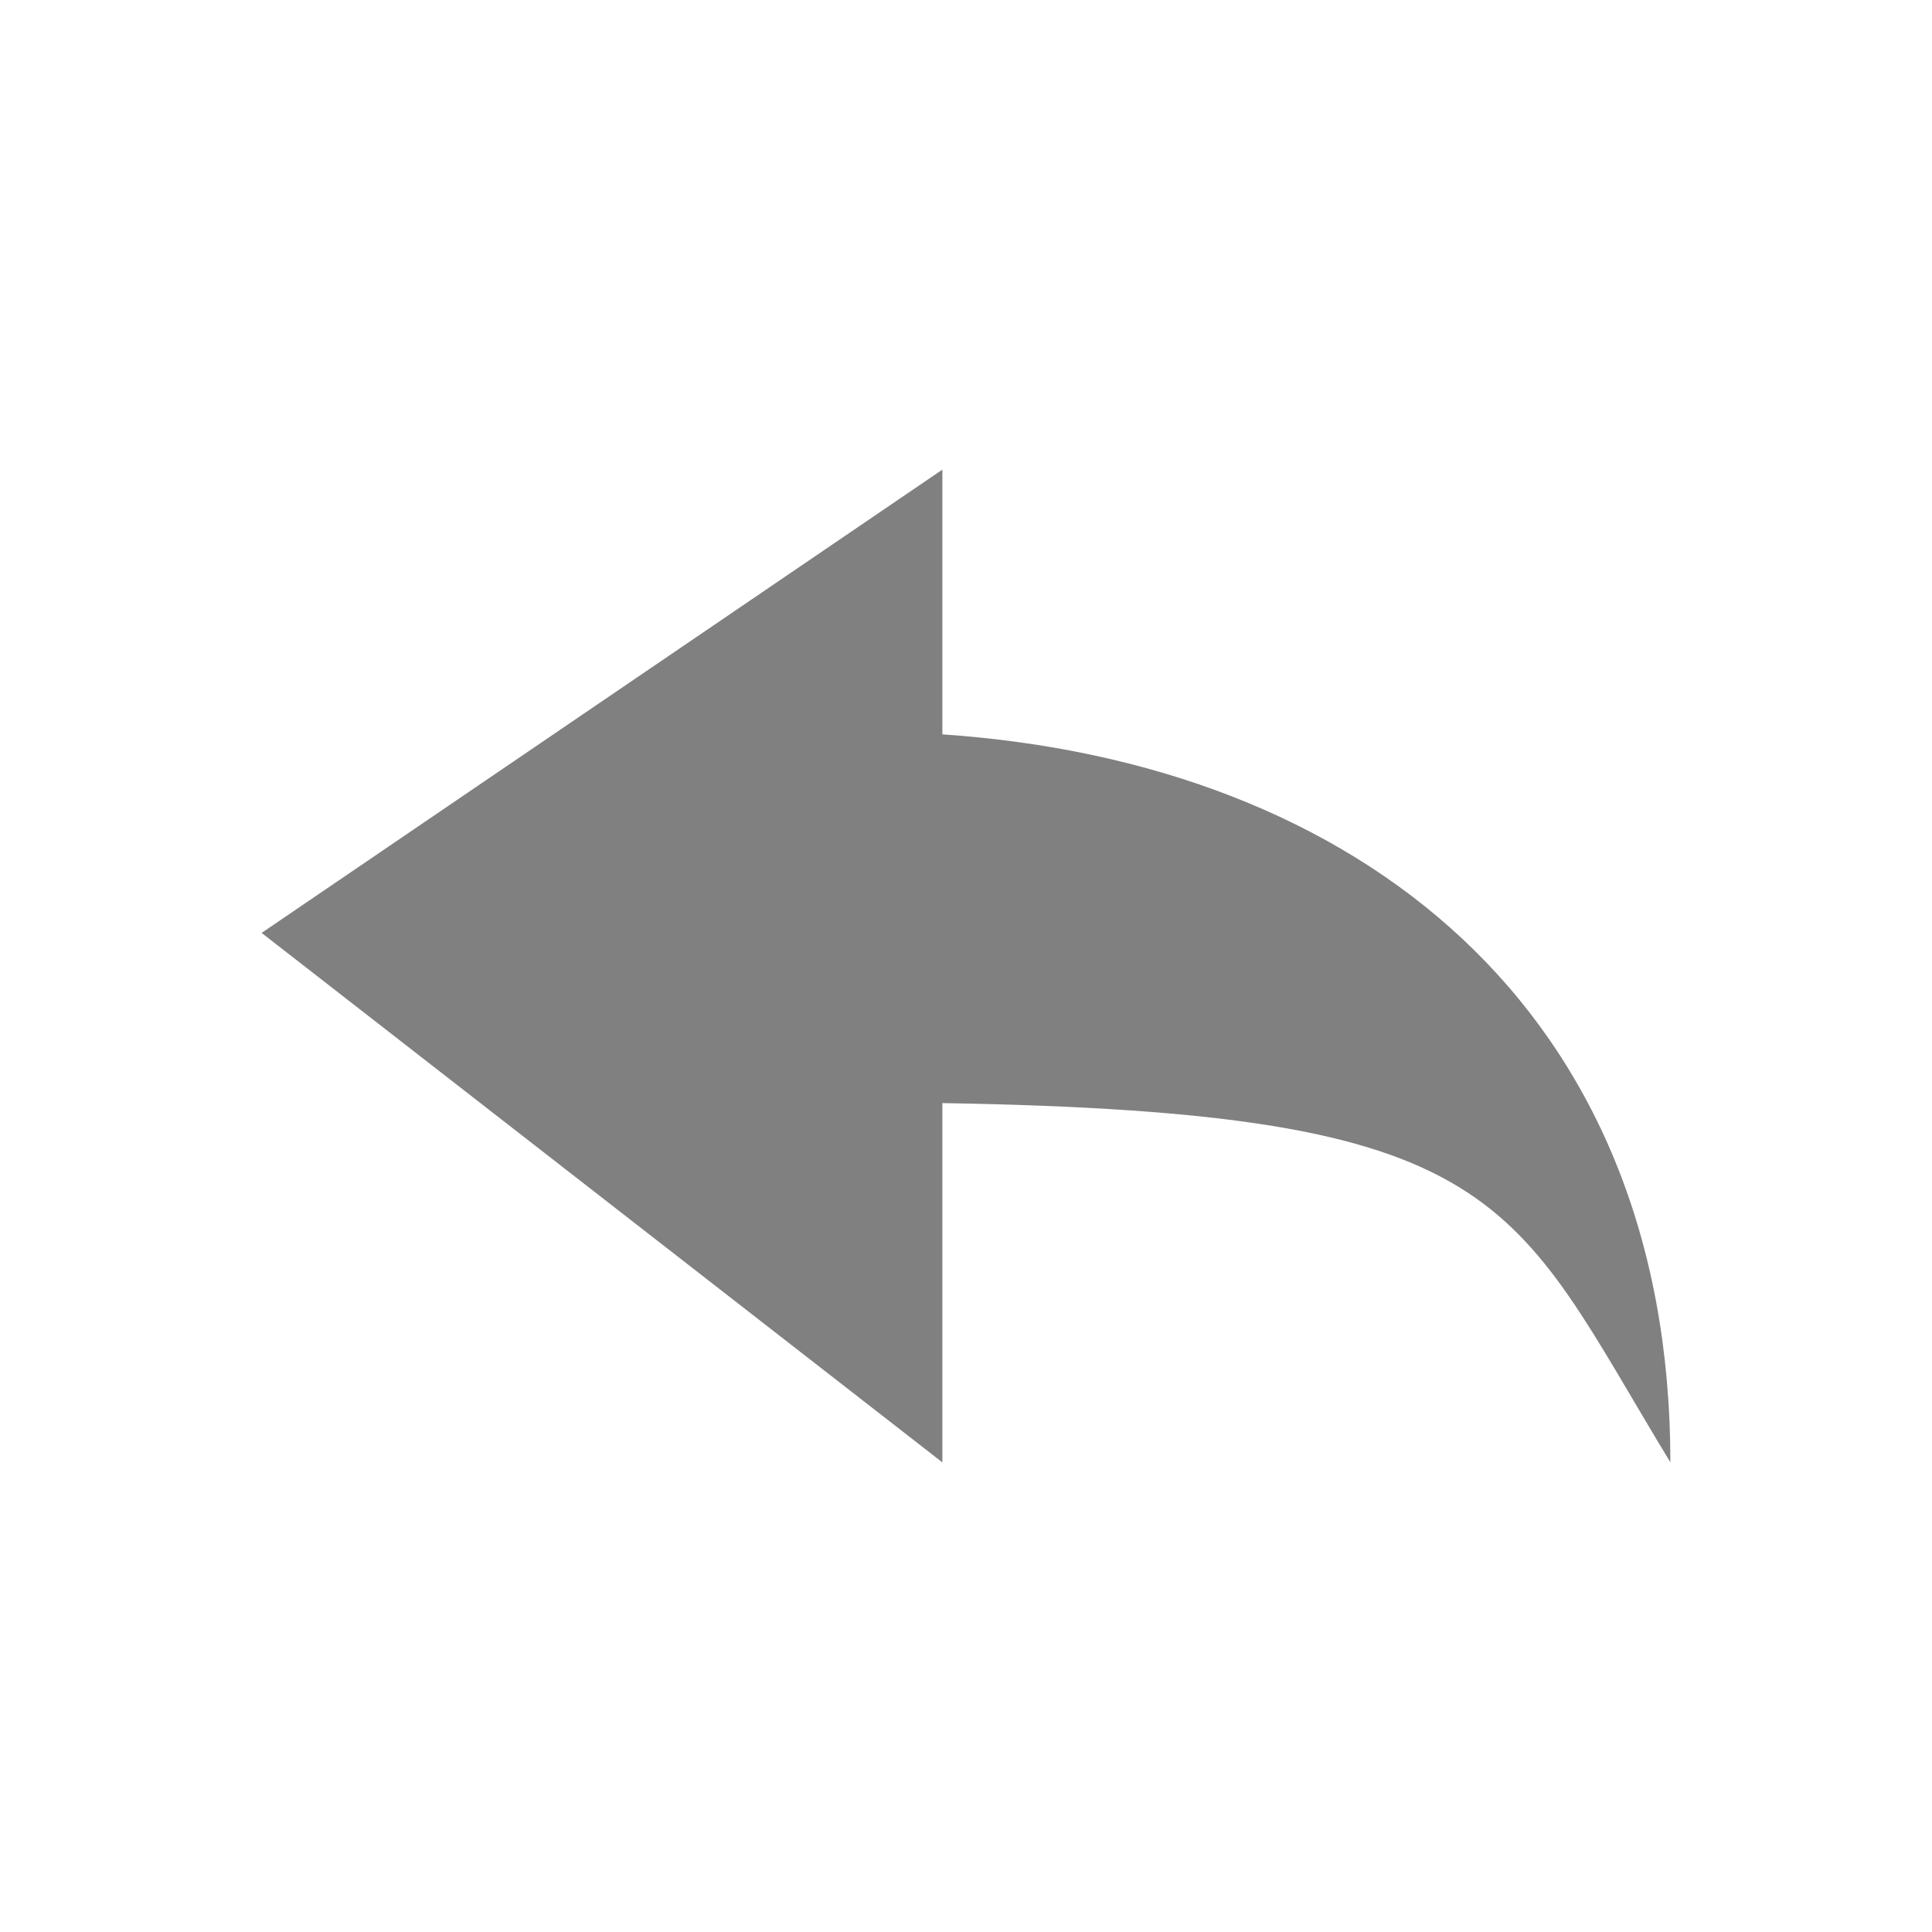
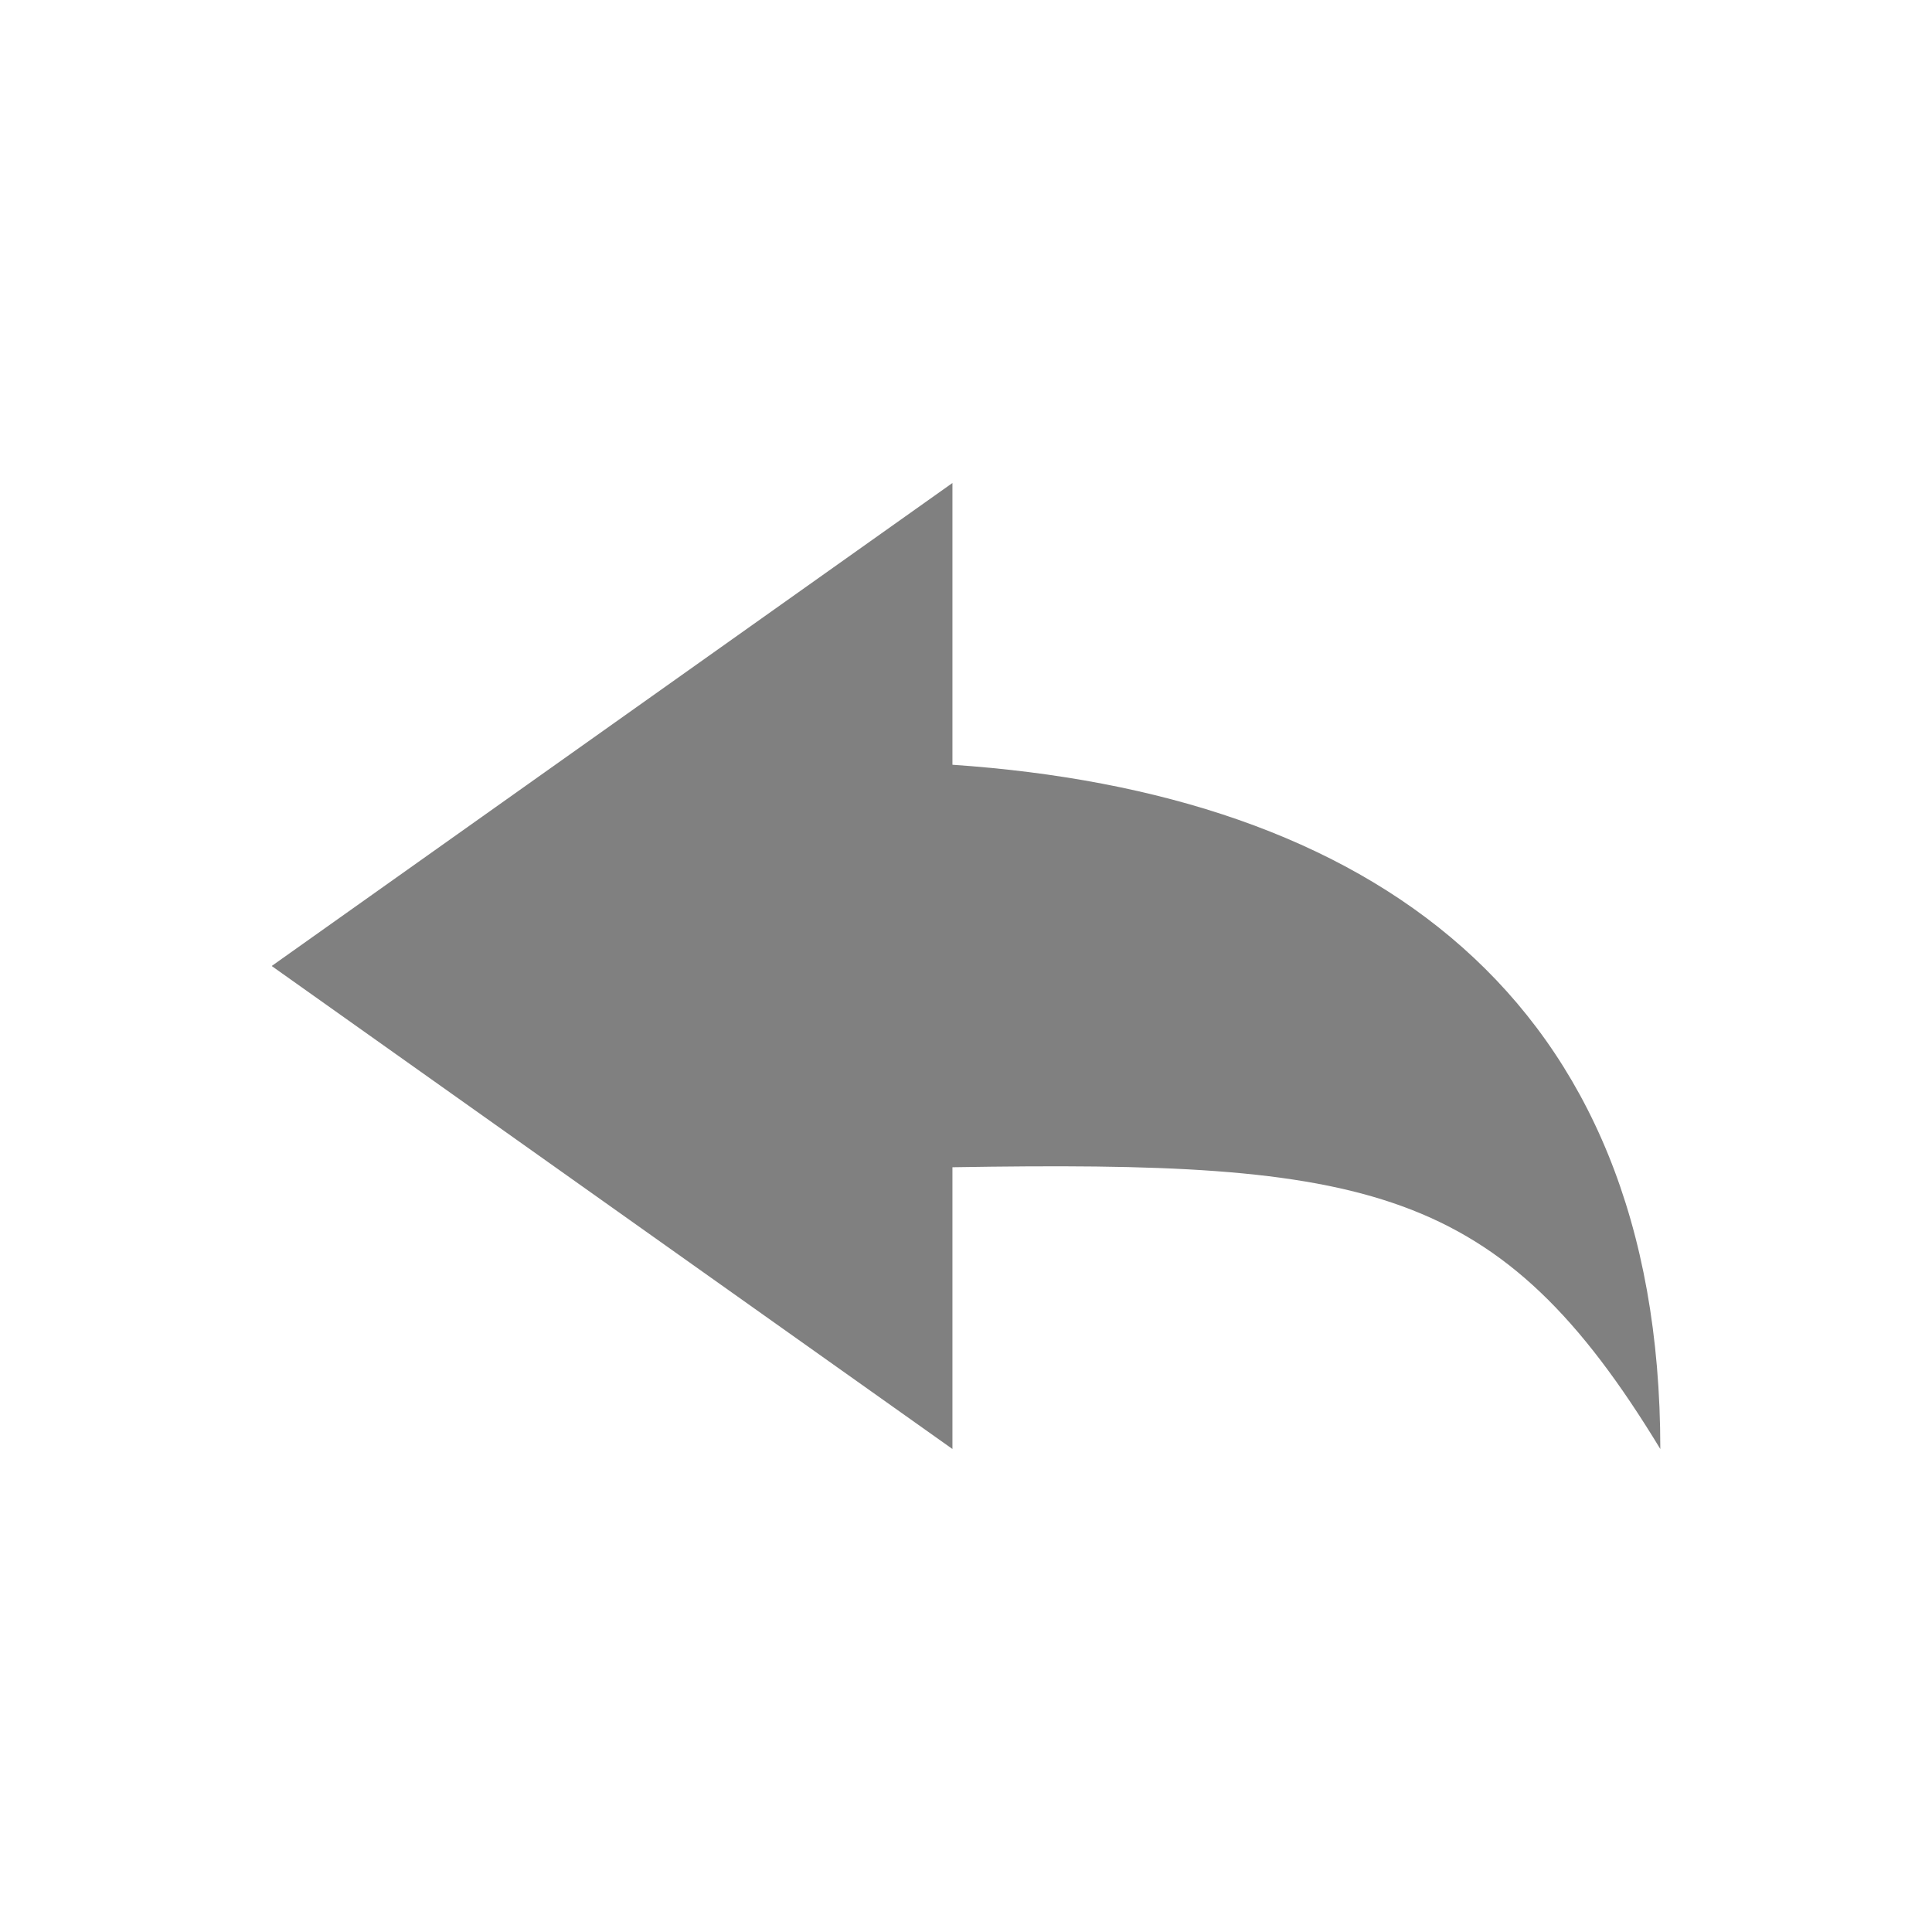
- <svg xmlns="http://www.w3.org/2000/svg" version="1.1" id="Calque_1" x="0px" y="0px" viewBox="0 0 48 48" xml:space="preserve" width="48" height="48">
+ <svg xmlns="http://www.w3.org/2000/svg" height="48" width="48" xml:space="preserve" viewBox="0 0 48 48" y="0px" x="0px" id="Calque_1" version="1.1">
  <defs id="defs15" />
-   <style type="text/css" id="style2">
+   <style id="style2" type="text/css">
	.st0{display:none;fill:#3D3D3D;}
	.st1{display:none;fill:#000100;}
	.st2{fill:#808080;}
</style>
-   <rect x="0.5" y="19.6" class="st0" width="27.9" height="27.9" id="rect6" style="display:none;fill:#3d3d3d" />
-   <path class="st1" d="M 28.9,48 H 0 V 19.1 H 28.9 Z M 1,47 H 27.9 V 20.1 H 1 Z" id="path8" style="display:none;fill:#000100" />
-   <g id="layer1" style="display:inline" transform="translate(0,19.1)">
-     <path class="st2" d="M 6.5,4.078 23.413,17.232 V 8.306 C 37.507,8.541 37.507,10.655 41.5,17.232 41.5,5.957 33.748,-0.15 23.413,-0.855 V -7.432 Z" id="path10" style="fill:#808080;stroke-width:2.349" />
+   <rect style="display:none;fill:#3d3d3d" id="rect6" height="27.9" width="27.9" class="st0" y="19.6" x="0.5" />
+   <path style="display:none;fill:#000100" id="path8" d="M 28.9,48 H 0 V 19.1 H 28.9 Z M 1,47 H 27.9 V 20.1 H 1 Z" class="st1" />
+   <g transform="translate(0,19.1)" style="display:inline" id="layer1">
+     <path style="display:inline;fill:#808080;fill-opacity:1;stroke-width:2.349" id="path10-3" d="m 6.75,4.9 16.913,12 v -7 c 10.346,-0.171 13.594,0.423 17.587,7 0,-11.275 -7.252,-16.295 -17.587,-17 v -7 z" class="st2" />
  </g>
</svg>
